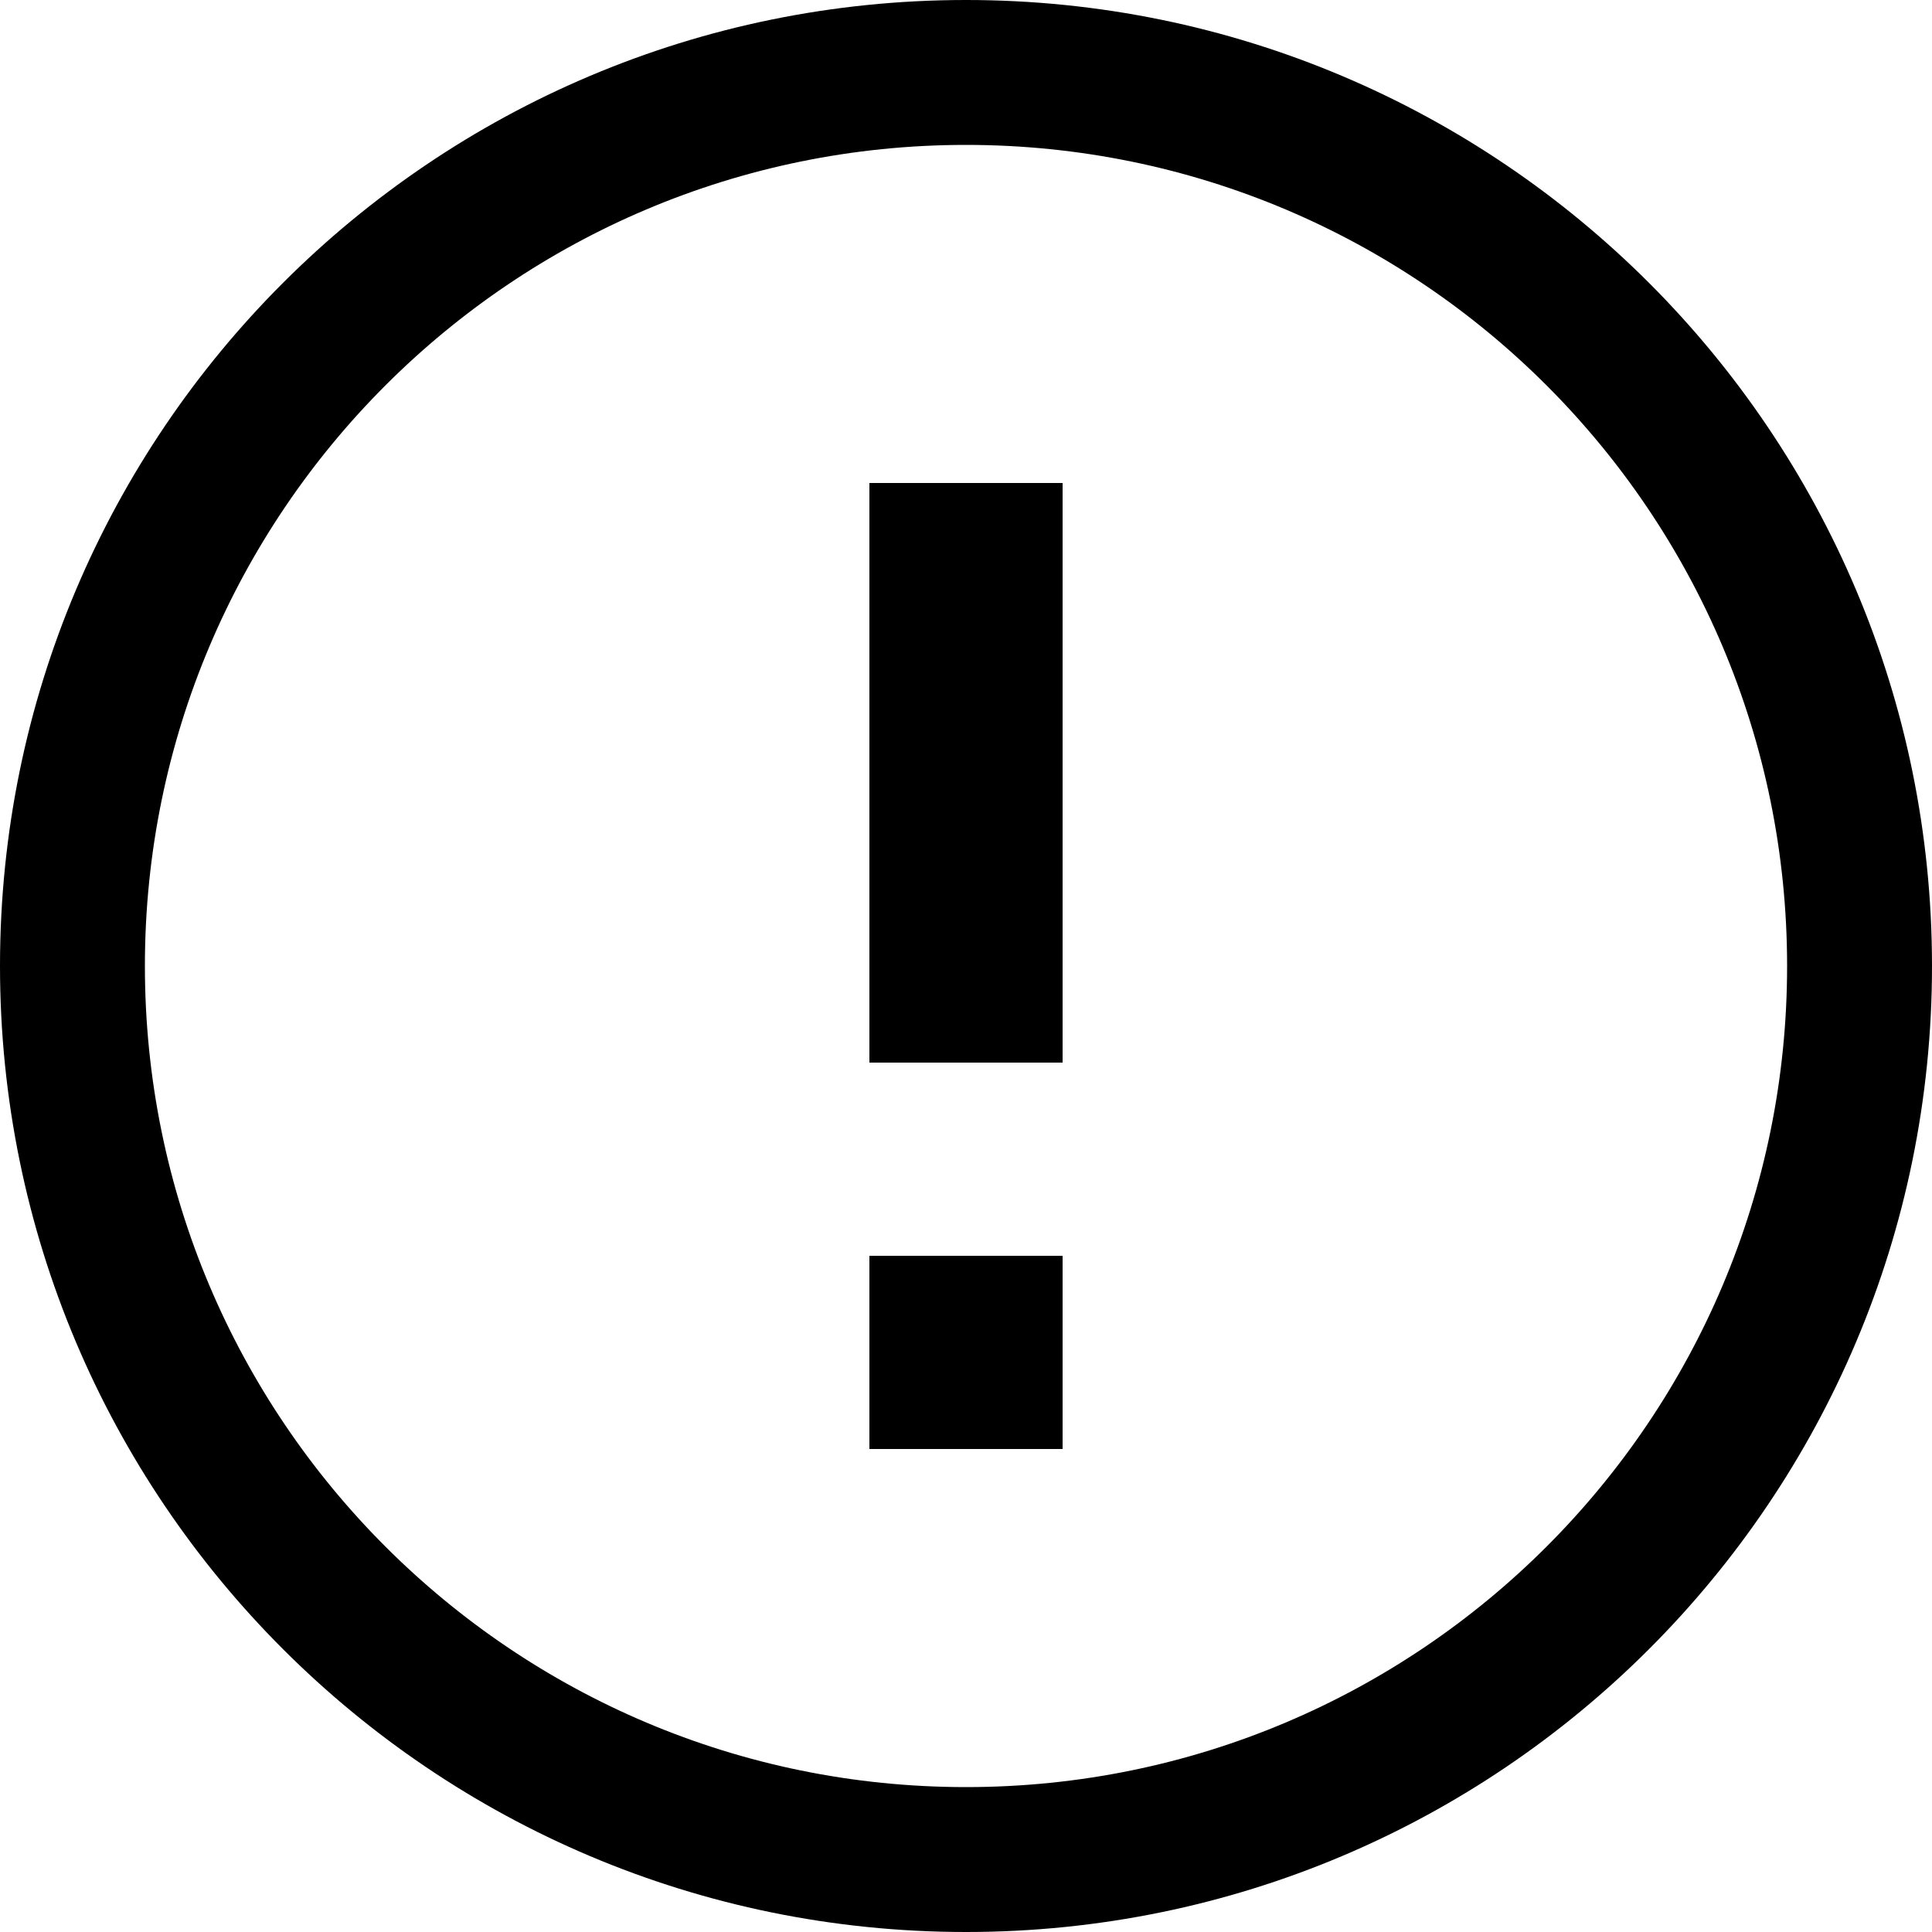
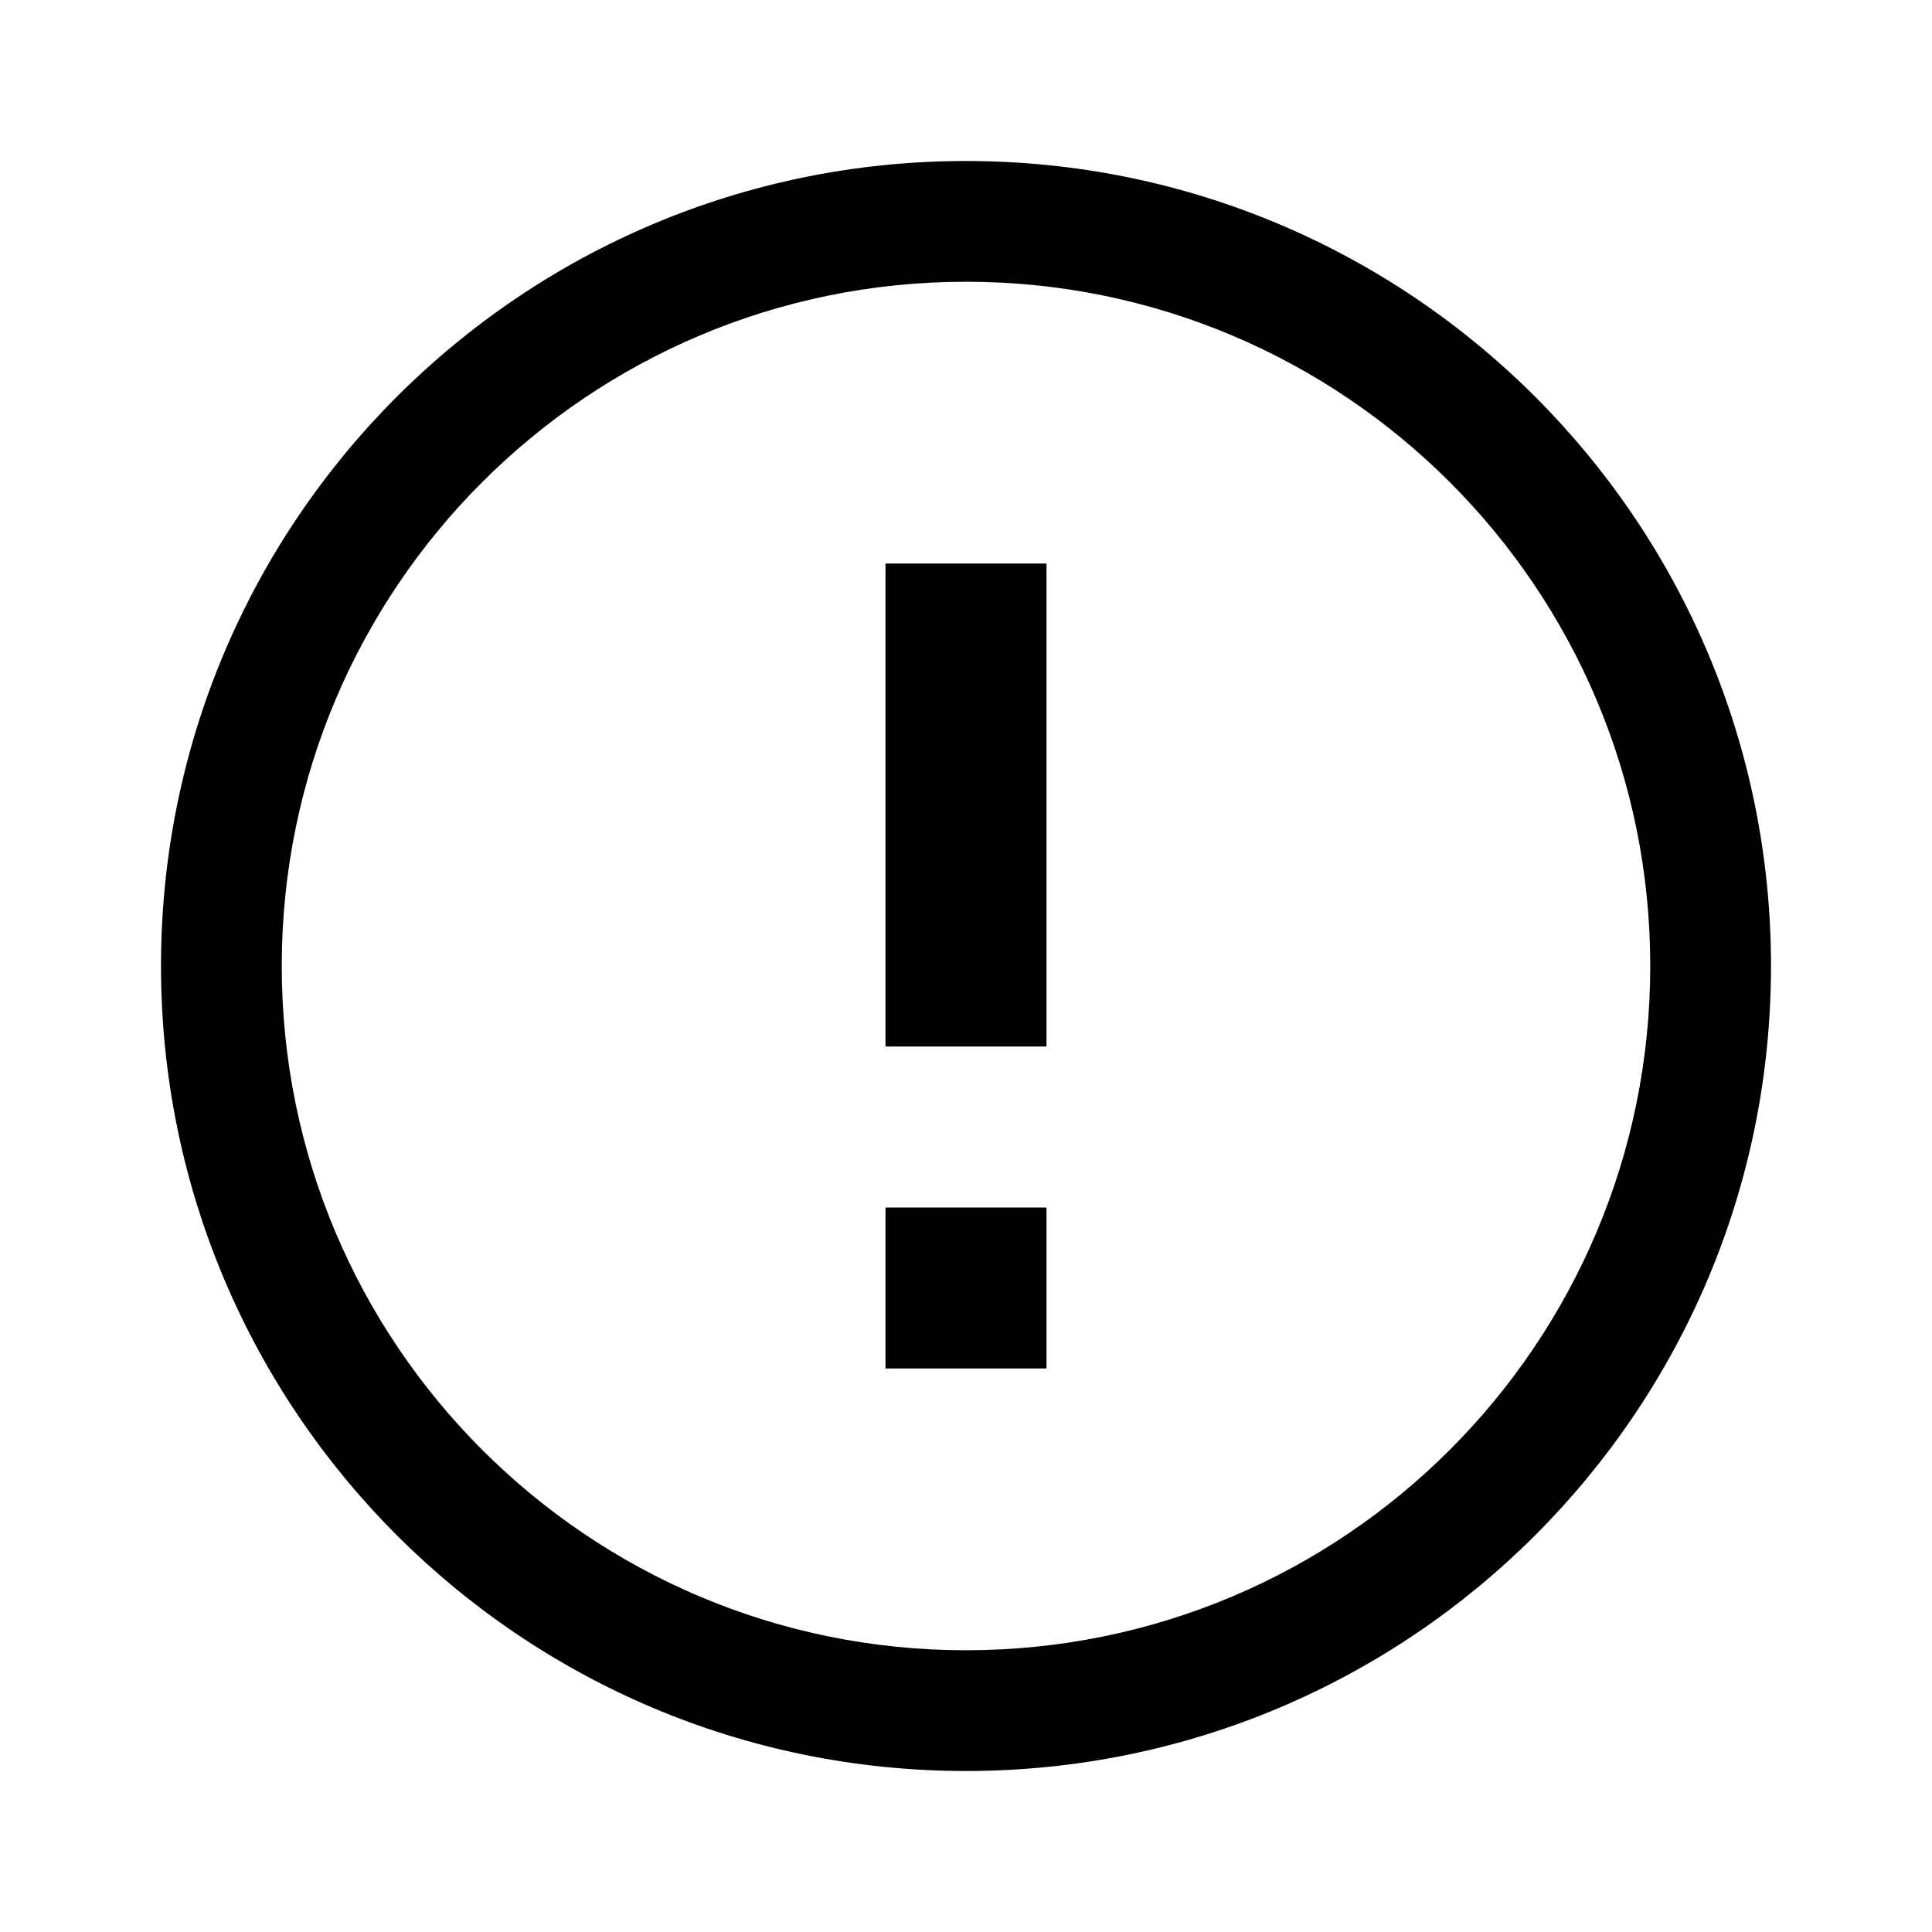
- <svg xmlns="http://www.w3.org/2000/svg" width="24" height="24" viewBox="0 0 20 20" fill="none">
-   <g id="Icon">
+ <svg xmlns="http://www.w3.org/2000/svg" width="24" height="24" viewBox="0 0 24 24" fill="none">
+   <g id="Icon" transform="translate(2 2)">
    <path id="Vector" d="M10 0C15.523 0 20 4.477 20 10C20 15.523 15.523 20 10 20C4.477 20 0 15.523 0 10C0 4.477 4.477 0 10 0ZM10 1.5C5.306 1.5 1.5 5.306 1.5 10C1.5 14.694 5.306 18.5 10 18.5C14.694 18.5 18.5 14.694 18.5 10C18.5 5.306 14.694 1.5 10 1.5ZM11 15H9V13H11V15ZM11 11H9V5H11V11Z" fill="currentColor" />
  </g>
</svg>
